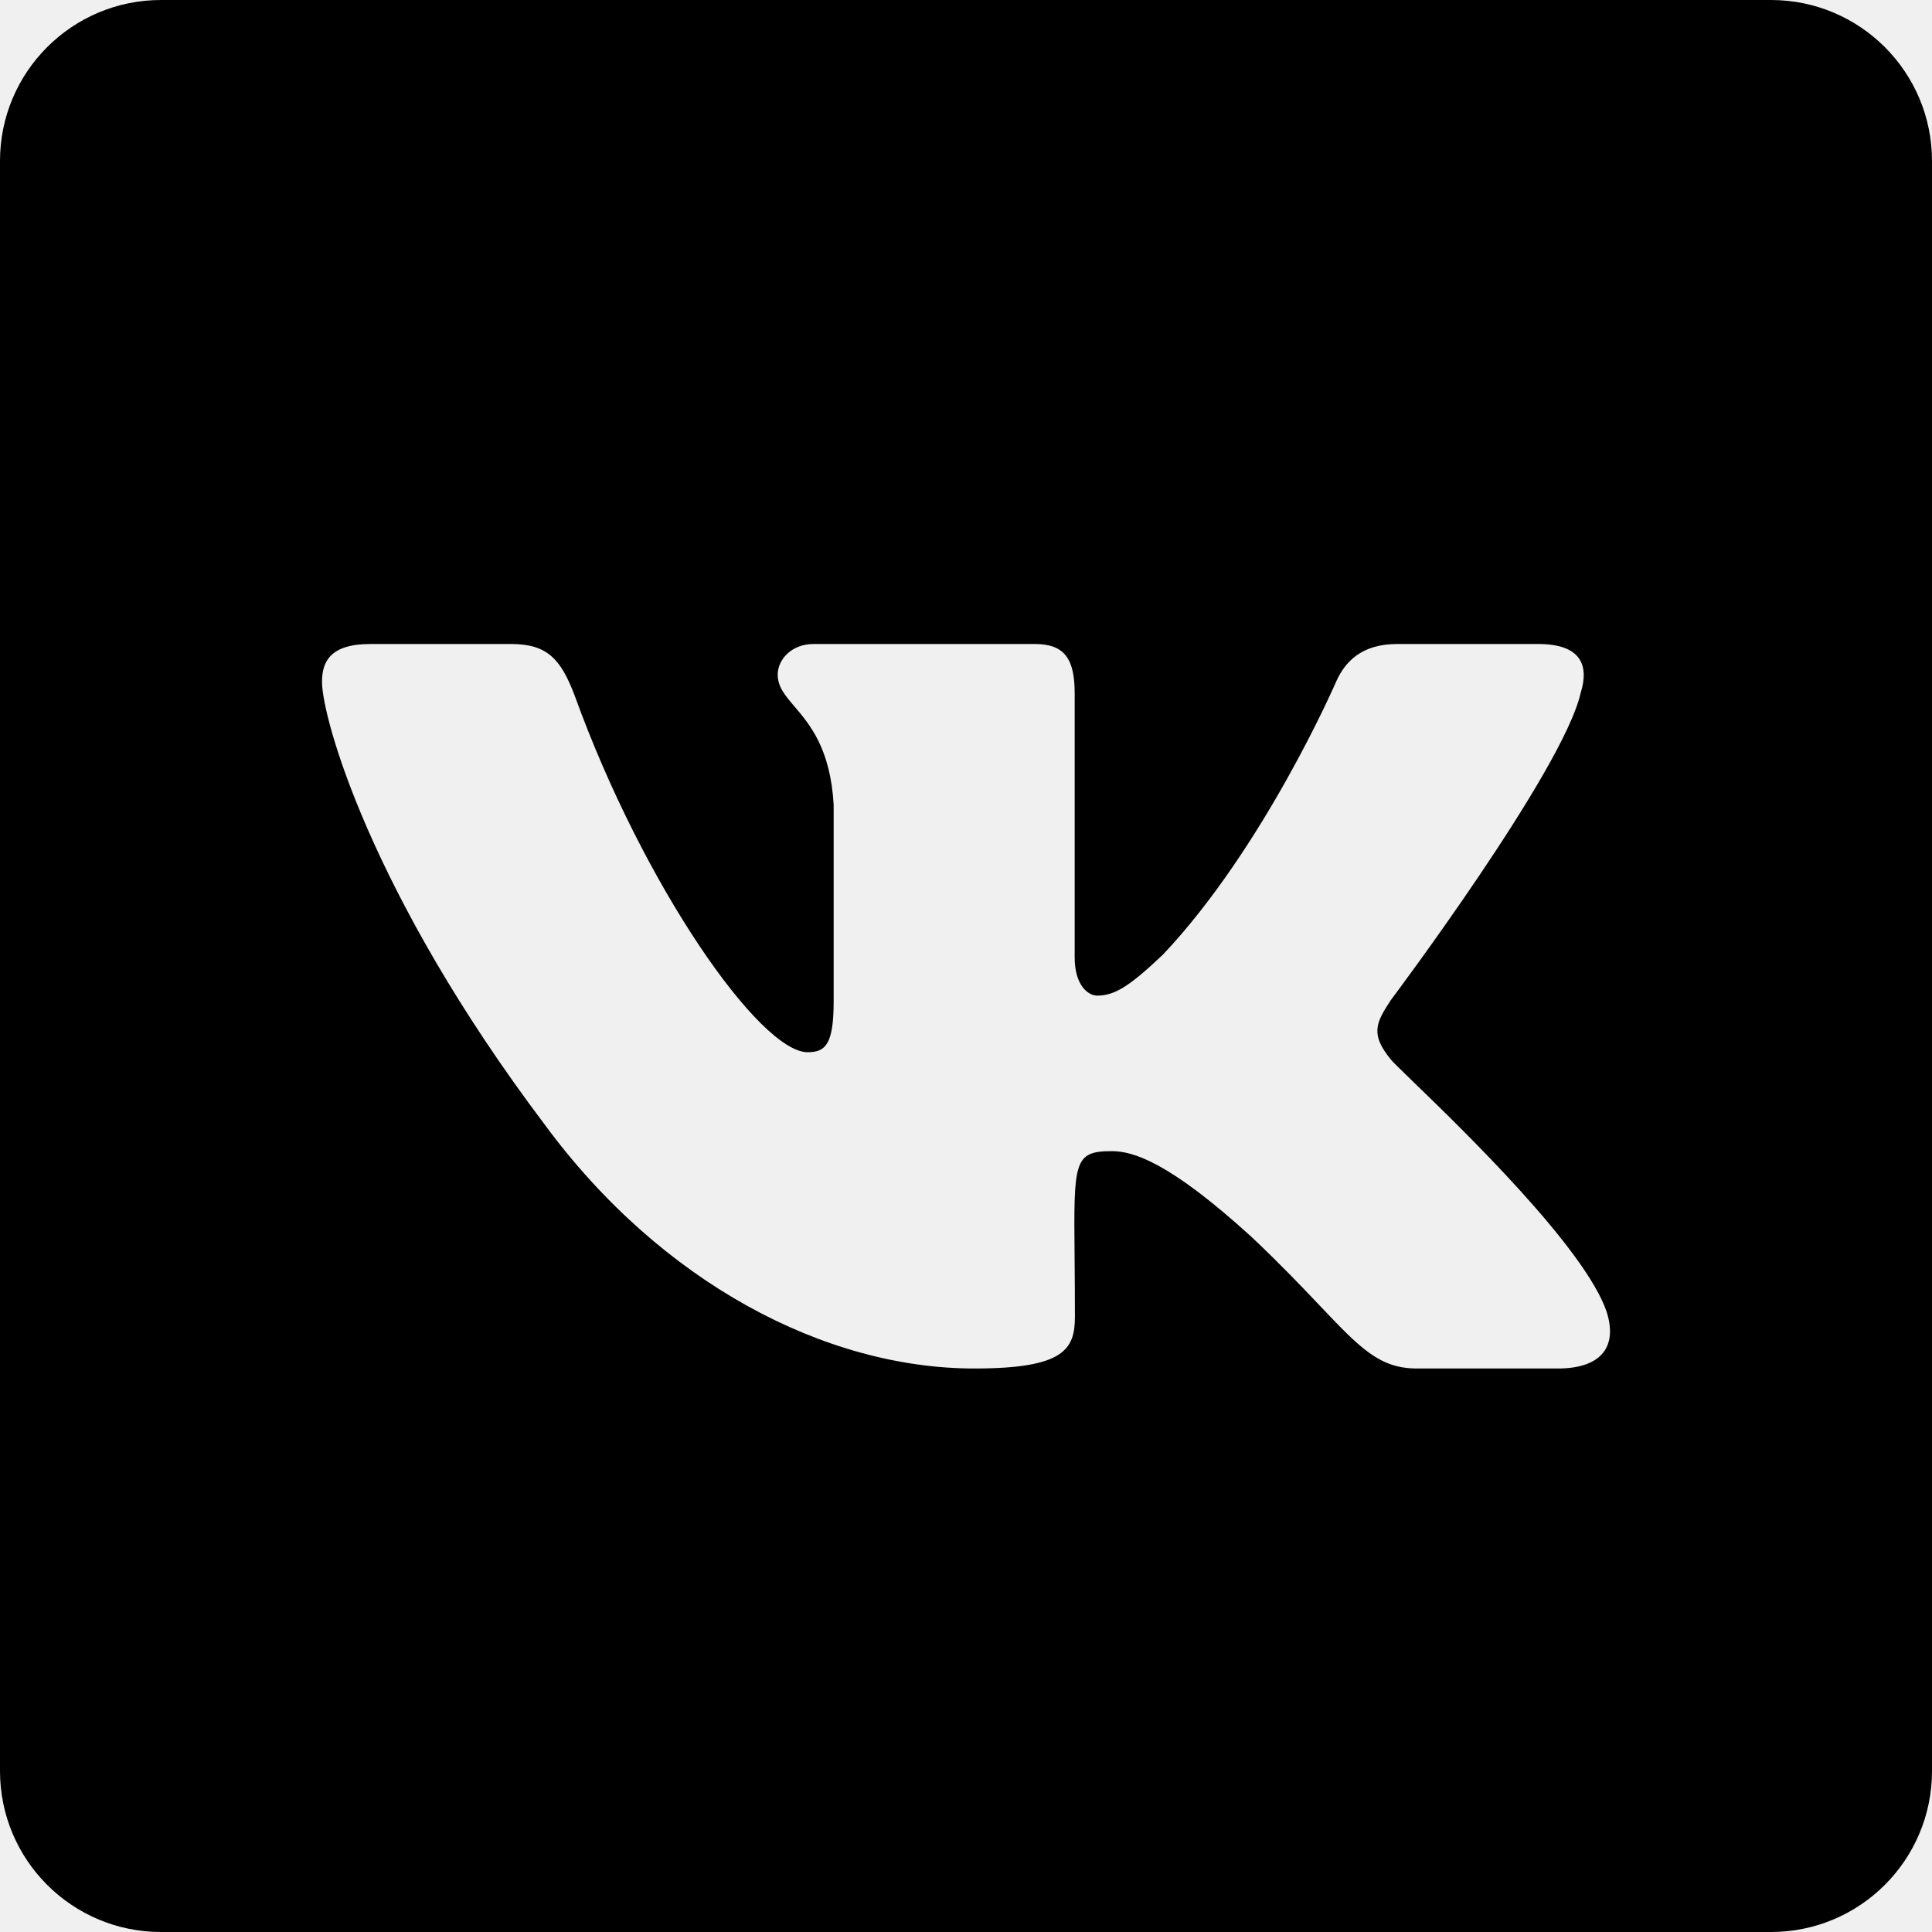
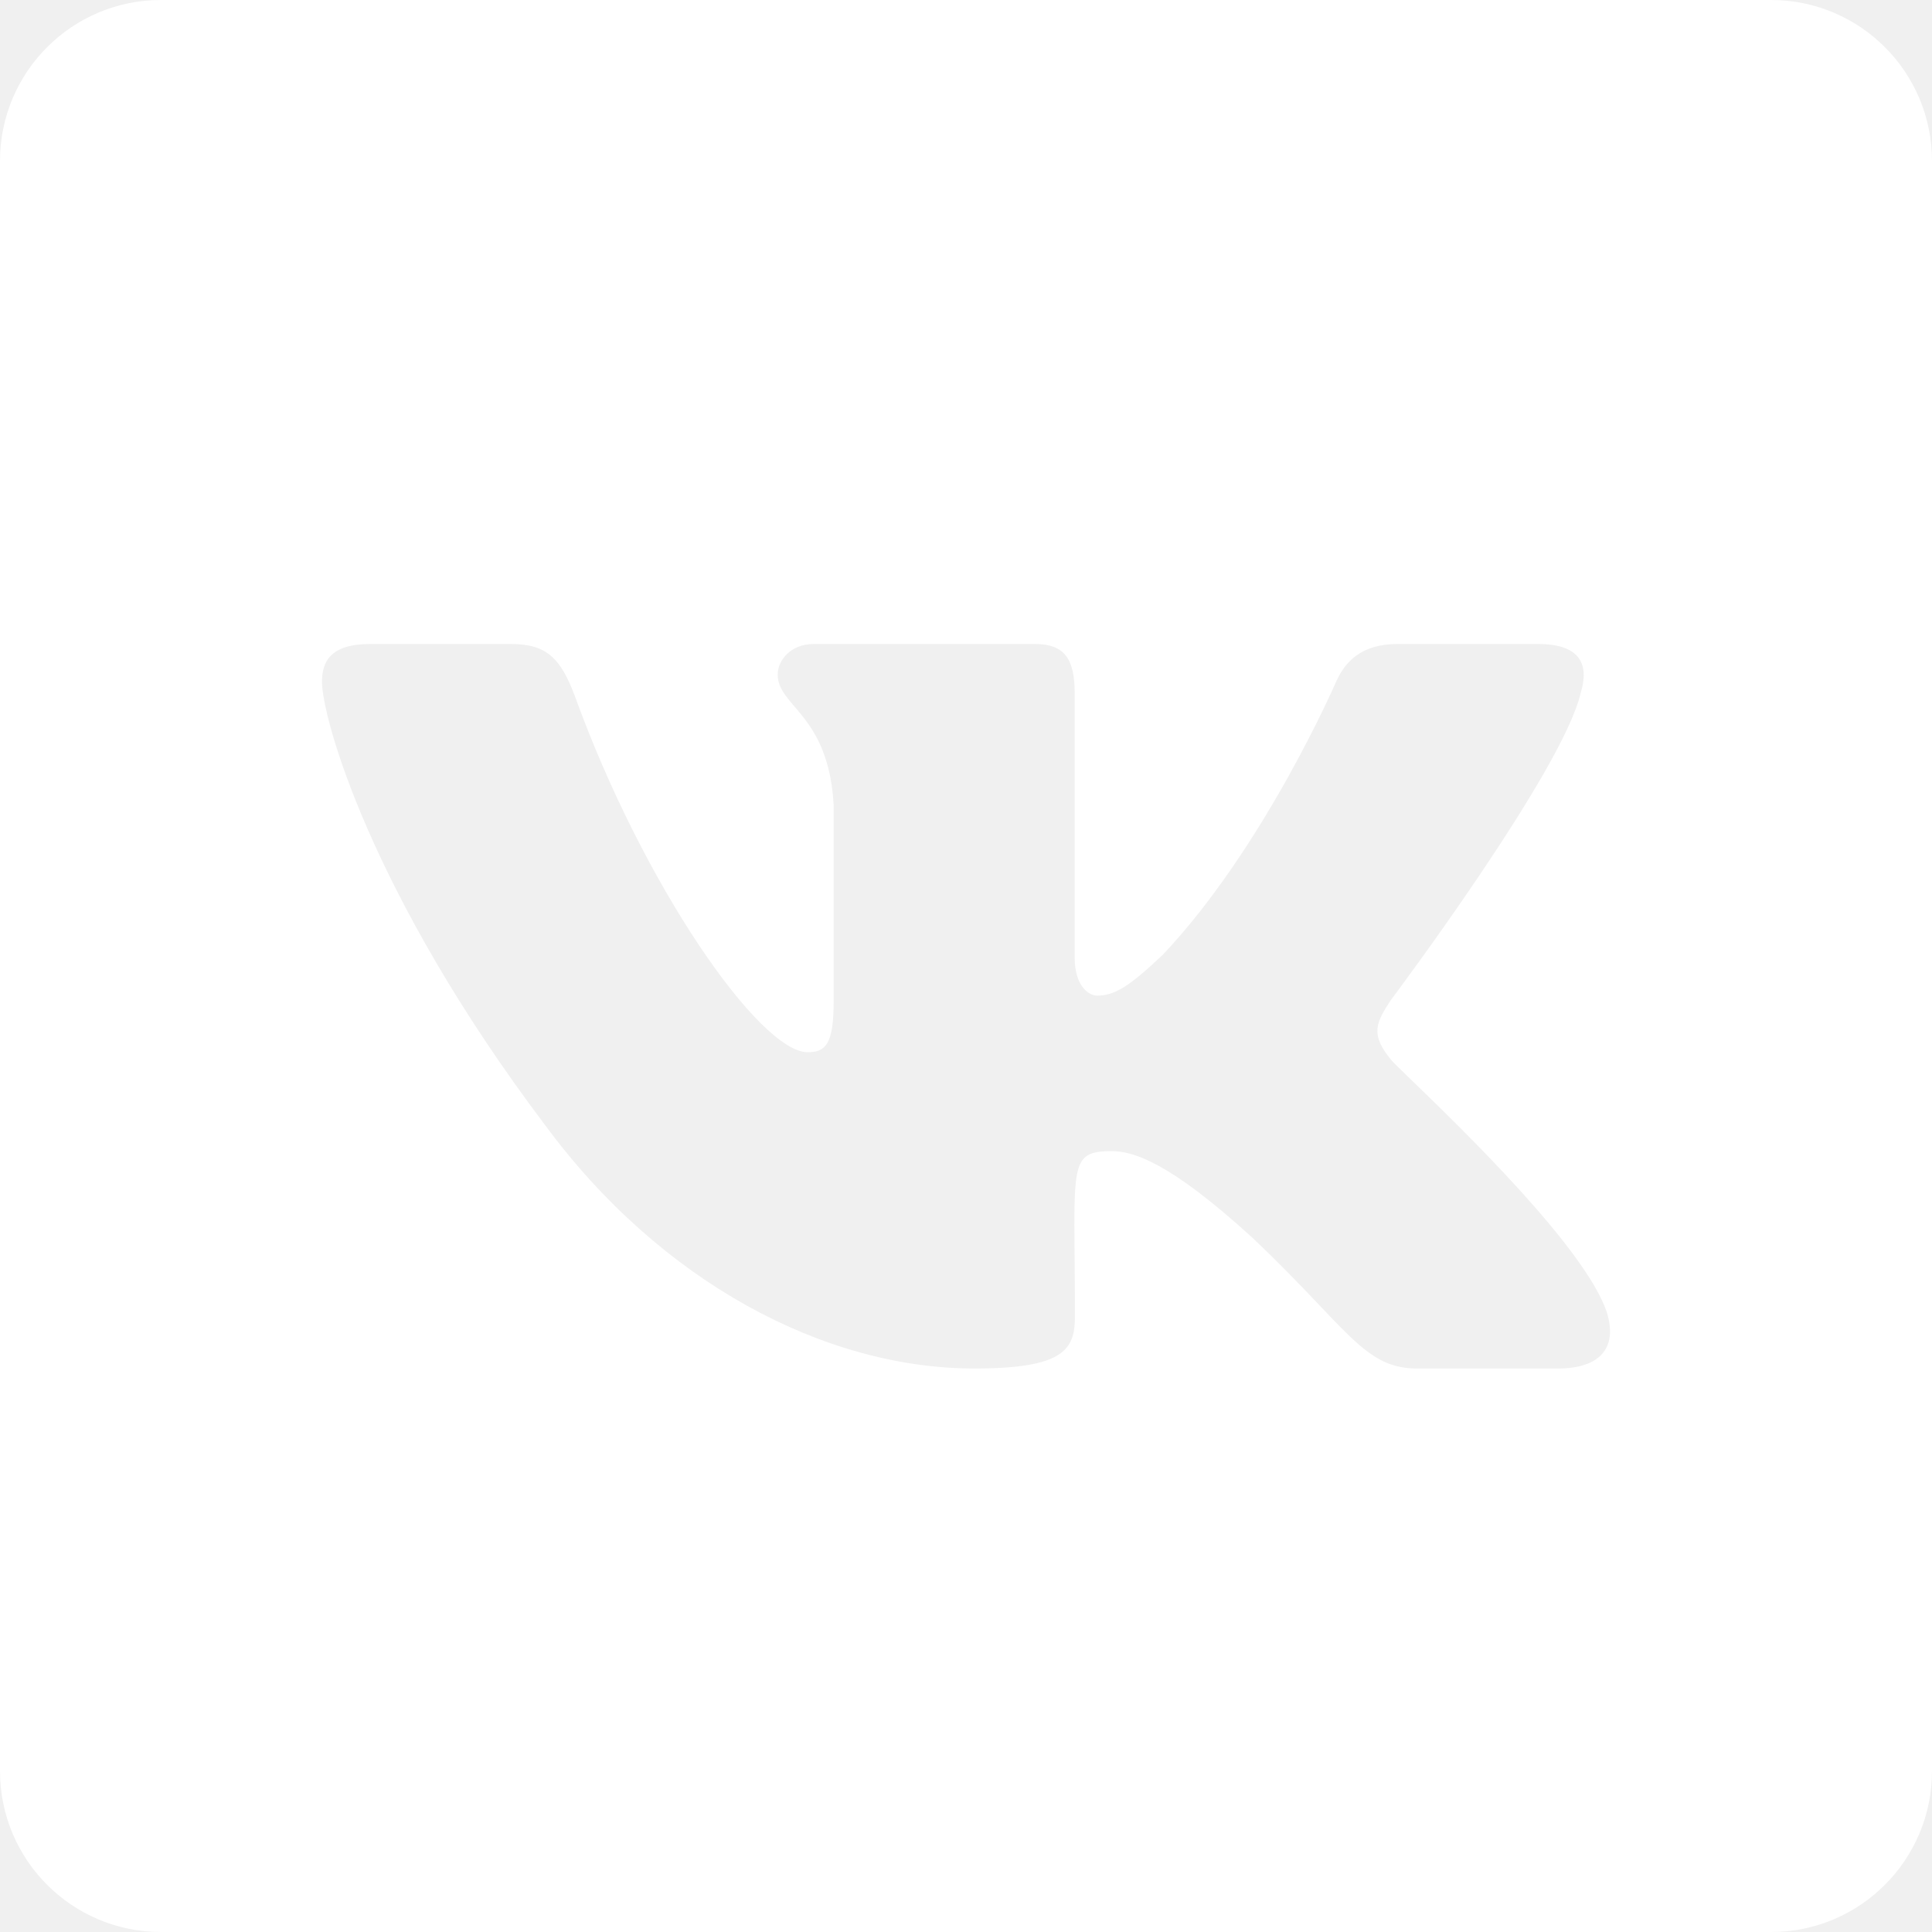
<svg xmlns="http://www.w3.org/2000/svg" width="24" height="24" viewBox="0 0 24 24" fill="none">
-   <path fill-rule="evenodd" clip-rule="evenodd" d="M2 0C0.895 0 0 0.895 0 2V22C0 23.105 0.895 24 2 24H22C23.105 24 24 23.105 24 22V2C24 0.895 23.105 0 22 0H2ZM19.107 8C19.635 8 19.745 8.259 19.635 8.61C19.416 9.575 17.28 12.421 17.277 12.424C17.093 12.705 17.019 12.846 17.277 13.161C17.296 13.187 17.395 13.282 17.544 13.427C18.171 14.033 19.69 15.504 19.959 16.297C20.105 16.764 19.852 17 19.353 17H17.604C17.137 17 16.901 16.752 16.39 16.214C16.174 15.986 15.908 15.707 15.554 15.372C14.515 14.424 14.069 14.3 13.811 14.3C13.337 14.3 13.338 14.428 13.349 15.616C13.351 15.827 13.353 16.072 13.353 16.356C13.353 16.764 13.217 17 12.103 17C10.249 17 8.212 15.934 6.765 13.968C4.594 11.088 4 8.908 4 8.47C4 8.222 4.101 8 4.6 8H6.349C6.798 8 6.967 8.186 7.14 8.644C7.995 11.007 9.439 13.071 10.033 13.071C10.255 13.071 10.356 12.973 10.356 12.438V9.997C10.316 9.301 10.06 9 9.87 8.777C9.753 8.64 9.661 8.532 9.661 8.38C9.661 8.197 9.828 8 10.107 8H12.857C13.226 8 13.35 8.188 13.35 8.61V11.893C13.35 12.244 13.52 12.368 13.63 12.368C13.852 12.368 14.039 12.244 14.446 11.859C15.706 10.526 16.597 8.47 16.597 8.47C16.707 8.222 16.912 8 17.357 8H19.107Z" fill="currentColor" />
+   <path fill-rule="evenodd" clip-rule="evenodd" d="M2 0C0.895 0 0 0.895 0 2V22C0 23.105 0.895 24 2 24H22C23.105 24 24 23.105 24 22V2C24 0.895 23.105 0 22 0H2ZM19.107 8C19.635 8 19.745 8.259 19.635 8.61C19.416 9.575 17.28 12.421 17.277 12.424C17.093 12.705 17.019 12.846 17.277 13.161C17.296 13.187 17.395 13.282 17.544 13.427C18.171 14.033 19.69 15.504 19.959 16.297C20.105 16.764 19.852 17 19.353 17H17.604C17.137 17 16.901 16.752 16.39 16.214C16.174 15.986 15.908 15.707 15.554 15.372C14.515 14.424 14.069 14.3 13.811 14.3C13.337 14.3 13.338 14.428 13.349 15.616C13.351 15.827 13.353 16.072 13.353 16.356C13.353 16.764 13.217 17 12.103 17C10.249 17 8.212 15.934 6.765 13.968C4.594 11.088 4 8.908 4 8.47C4 8.222 4.101 8 4.6 8H6.349C6.798 8 6.967 8.186 7.14 8.644C7.995 11.007 9.439 13.071 10.033 13.071C10.255 13.071 10.356 12.973 10.356 12.438V9.997C10.316 9.301 10.06 9 9.87 8.777C9.753 8.64 9.661 8.532 9.661 8.38C9.661 8.197 9.828 8 10.107 8H12.857C13.226 8 13.35 8.188 13.35 8.61V11.893C13.35 12.244 13.52 12.368 13.63 12.368C13.852 12.368 14.039 12.244 14.446 11.859C15.706 10.526 16.597 8.47 16.597 8.47C16.707 8.222 16.912 8 17.357 8H19.107Z" fill="white" />
</svg>
